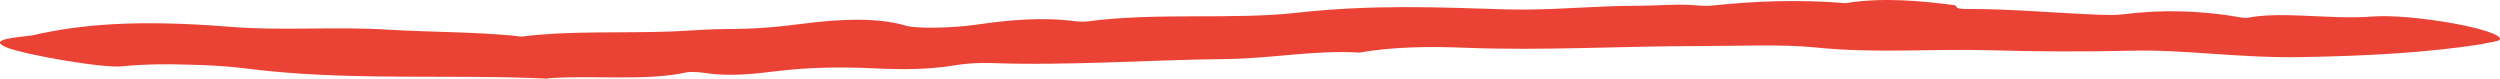
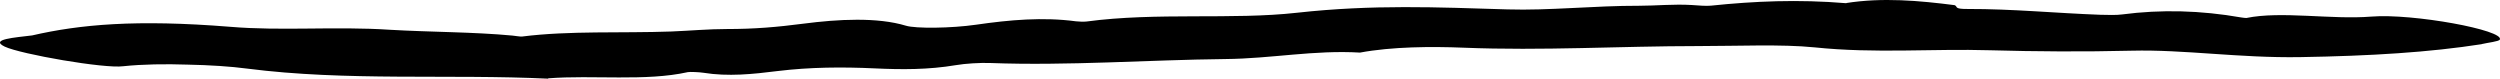
- <svg xmlns="http://www.w3.org/2000/svg" width="286" height="9" viewBox="0 0 286 9" fill="none">
-   <path d="M62.713 9C51.478 8.46 39.638 9.307 28.263 7.847C26.419 7.602 23.986 7.442 21.46 7.393C18.934 7.307 16.315 7.344 14.099 7.577C11.976 7.872 2.368 6.203 0.539 5.333C-1.212 4.486 1.686 4.302 3.732 4.045L3.794 4.081L3.654 4.057C9.14 2.793 15.571 2.205 26.295 3.063C32.246 3.566 38.305 2.99 44.628 3.407C49.262 3.677 54.174 3.652 58.606 4.069C58.994 4.106 59.521 4.204 59.722 4.18C65.161 3.493 71.097 3.812 76.8 3.603C78.923 3.517 81.077 3.321 83.138 3.321C86.33 3.321 88.887 3.1 91.909 2.708C95.892 2.192 100.355 1.947 103.64 2.941C104.756 3.284 108.832 3.235 111.637 2.83C115.542 2.266 119.307 1.935 123.089 2.438C123.399 2.475 123.988 2.499 124.297 2.462C132.325 1.383 140.972 2.291 148.395 1.456C157.073 0.5 164.388 0.831 172.477 1.076C177.188 1.223 182.38 0.647 187.54 0.659C189.431 0.659 191.445 0.451 193.522 0.573C194.25 0.622 195.196 0.708 195.738 0.647C200.666 0.132 205.734 -0.089 211.188 0.365H211.297L211.173 0.353C215.373 -0.31 219.541 0.07 223.679 0.598H223.617C224.02 0.745 223.446 1.039 225.105 1.027C230.25 1.015 235.193 1.506 240.276 1.69C241.113 1.714 242.151 1.739 242.756 1.653C247.25 1.064 251.775 1.187 256.393 1.996C256.563 2.021 256.92 2.07 256.982 2.058C260.98 1.236 266.683 2.266 271.285 1.898C276.027 1.518 286.565 3.456 285.976 4.535C285.868 4.744 284.597 4.879 283.869 5.05H283.931C277.949 5.983 271.239 6.4 263.134 6.535C256.114 6.645 249.853 5.651 243.871 5.799C238.401 5.934 232.807 5.897 227.677 5.75C221.013 5.553 214.551 6.142 207.578 5.418C203.796 5.038 198.744 5.271 194.281 5.271C185.324 5.271 176.491 5.823 167.41 5.455C163.799 5.308 159.243 5.333 155.57 6.019H155.632C150.317 5.7 145.497 6.706 140.182 6.755C131.271 6.853 122.112 7.54 113.326 7.209C112.163 7.16 110.397 7.271 109.343 7.454C106.197 7.982 103.16 7.97 100.06 7.822C96.372 7.651 92.684 7.675 88.949 8.129C86.113 8.485 83.308 8.779 80.472 8.325C80.023 8.252 78.923 8.203 78.69 8.252C73.855 9.331 67.873 8.558 62.666 8.963H62.713V9Z" fill="#EA4335" />
+ <svg xmlns="http://www.w3.org/2000/svg" viewBox="0 0 286 9" fill="none">
+   <path d="M62.713 9C51.478 8.46 39.638 9.307 28.263 7.847C26.419 7.602 23.986 7.442 21.46 7.393C18.934 7.307 16.315 7.344 14.099 7.577C11.976 7.872 2.368 6.203 0.539 5.333C-1.212 4.486 1.686 4.302 3.732 4.045L3.794 4.081L3.654 4.057C9.14 2.793 15.571 2.205 26.295 3.063C32.246 3.566 38.305 2.99 44.628 3.407C49.262 3.677 54.174 3.652 58.606 4.069C58.994 4.106 59.521 4.204 59.722 4.18C65.161 3.493 71.097 3.812 76.8 3.603C78.923 3.517 81.077 3.321 83.138 3.321C86.33 3.321 88.887 3.1 91.909 2.708C95.892 2.192 100.355 1.947 103.64 2.941C104.756 3.284 108.832 3.235 111.637 2.83C115.542 2.266 119.307 1.935 123.089 2.438C123.399 2.475 123.988 2.499 124.297 2.462C132.325 1.383 140.972 2.291 148.395 1.456C157.073 0.5 164.388 0.831 172.477 1.076C177.188 1.223 182.38 0.647 187.54 0.659C189.431 0.659 191.445 0.451 193.522 0.573C194.25 0.622 195.196 0.708 195.738 0.647C200.666 0.132 205.734 -0.089 211.188 0.365H211.297L211.173 0.353C215.373 -0.31 219.541 0.07 223.679 0.598H223.617C224.02 0.745 223.446 1.039 225.105 1.027C230.25 1.015 235.193 1.506 240.276 1.69C241.113 1.714 242.151 1.739 242.756 1.653C247.25 1.064 251.775 1.187 256.393 1.996C256.563 2.021 256.92 2.07 256.982 2.058C260.98 1.236 266.683 2.266 271.285 1.898C276.027 1.518 286.565 3.456 285.976 4.535C285.868 4.744 284.597 4.879 283.869 5.05H283.931C277.949 5.983 271.239 6.4 263.134 6.535C256.114 6.645 249.853 5.651 243.871 5.799C238.401 5.934 232.807 5.897 227.677 5.75C221.013 5.553 214.551 6.142 207.578 5.418C203.796 5.038 198.744 5.271 194.281 5.271C185.324 5.271 176.491 5.823 167.41 5.455C163.799 5.308 159.243 5.333 155.57 6.019H155.632C150.317 5.7 145.497 6.706 140.182 6.755C131.271 6.853 122.112 7.54 113.326 7.209C112.163 7.16 110.397 7.271 109.343 7.454C106.197 7.982 103.16 7.97 100.06 7.822C96.372 7.651 92.684 7.675 88.949 8.129C86.113 8.485 83.308 8.779 80.472 8.325C80.023 8.252 78.923 8.203 78.69 8.252C73.855 9.331 67.873 8.558 62.666 8.963H62.713V9Z" fill="currentColor" />
</svg>
